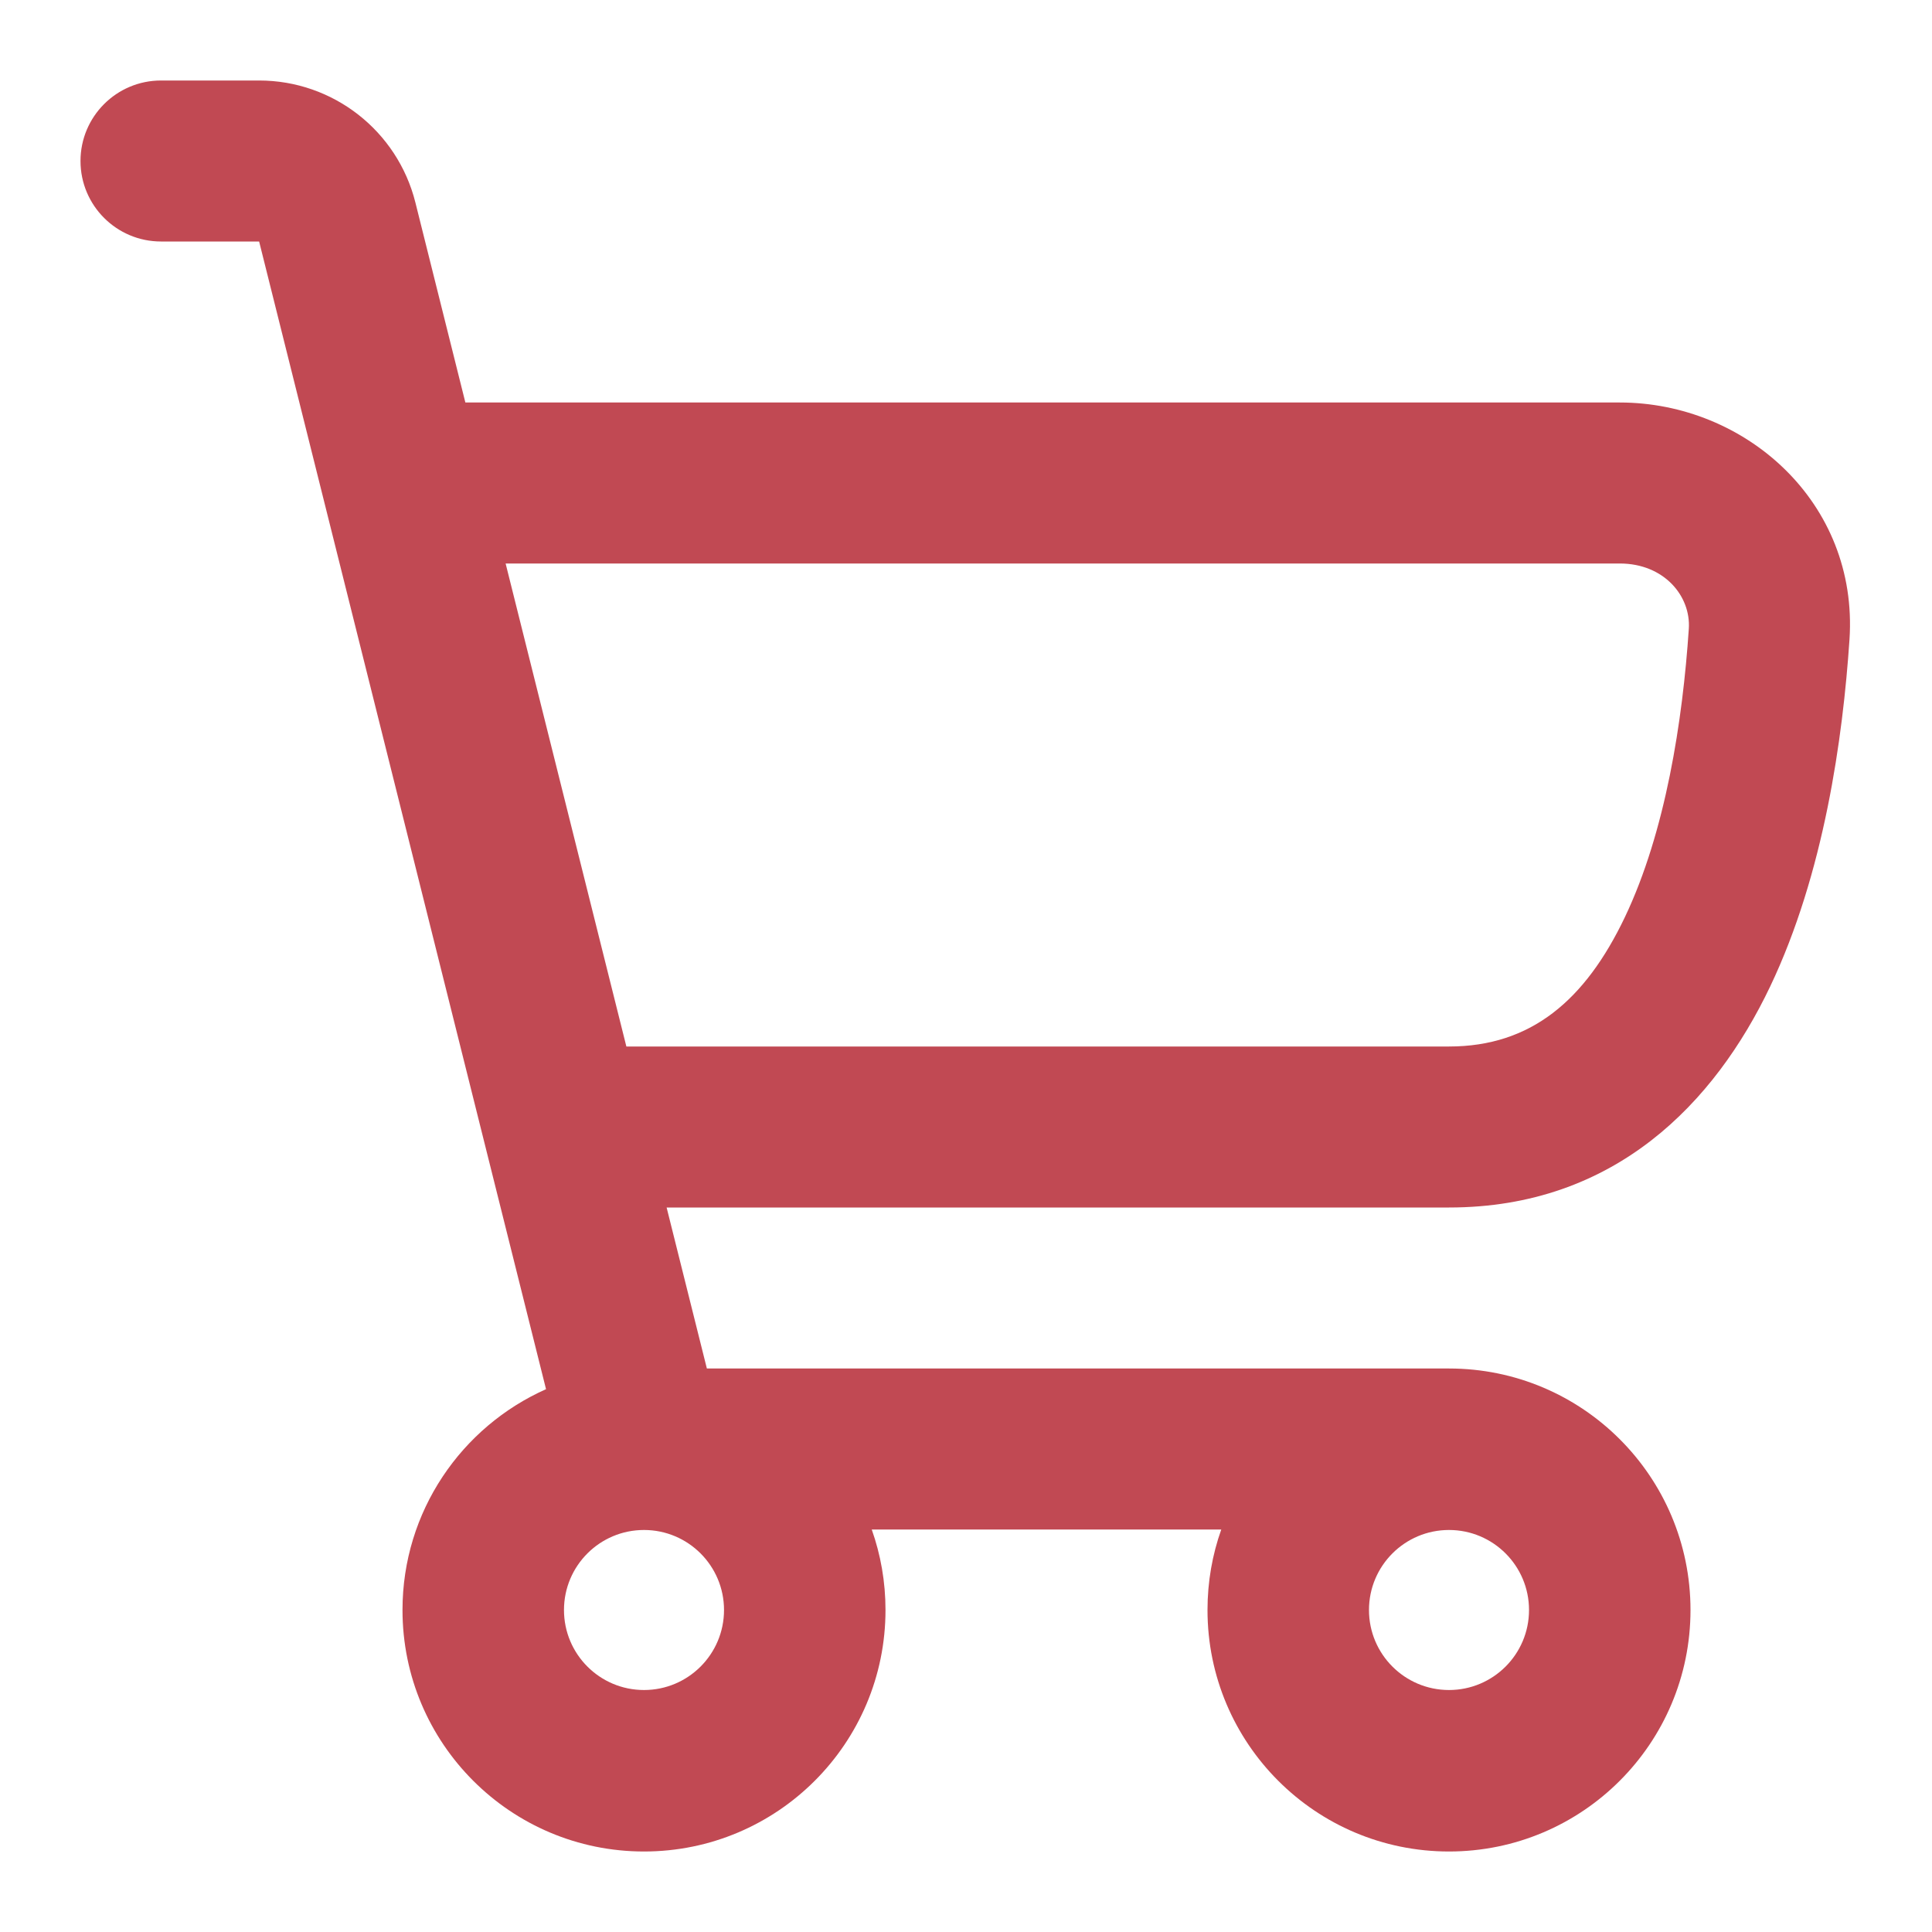
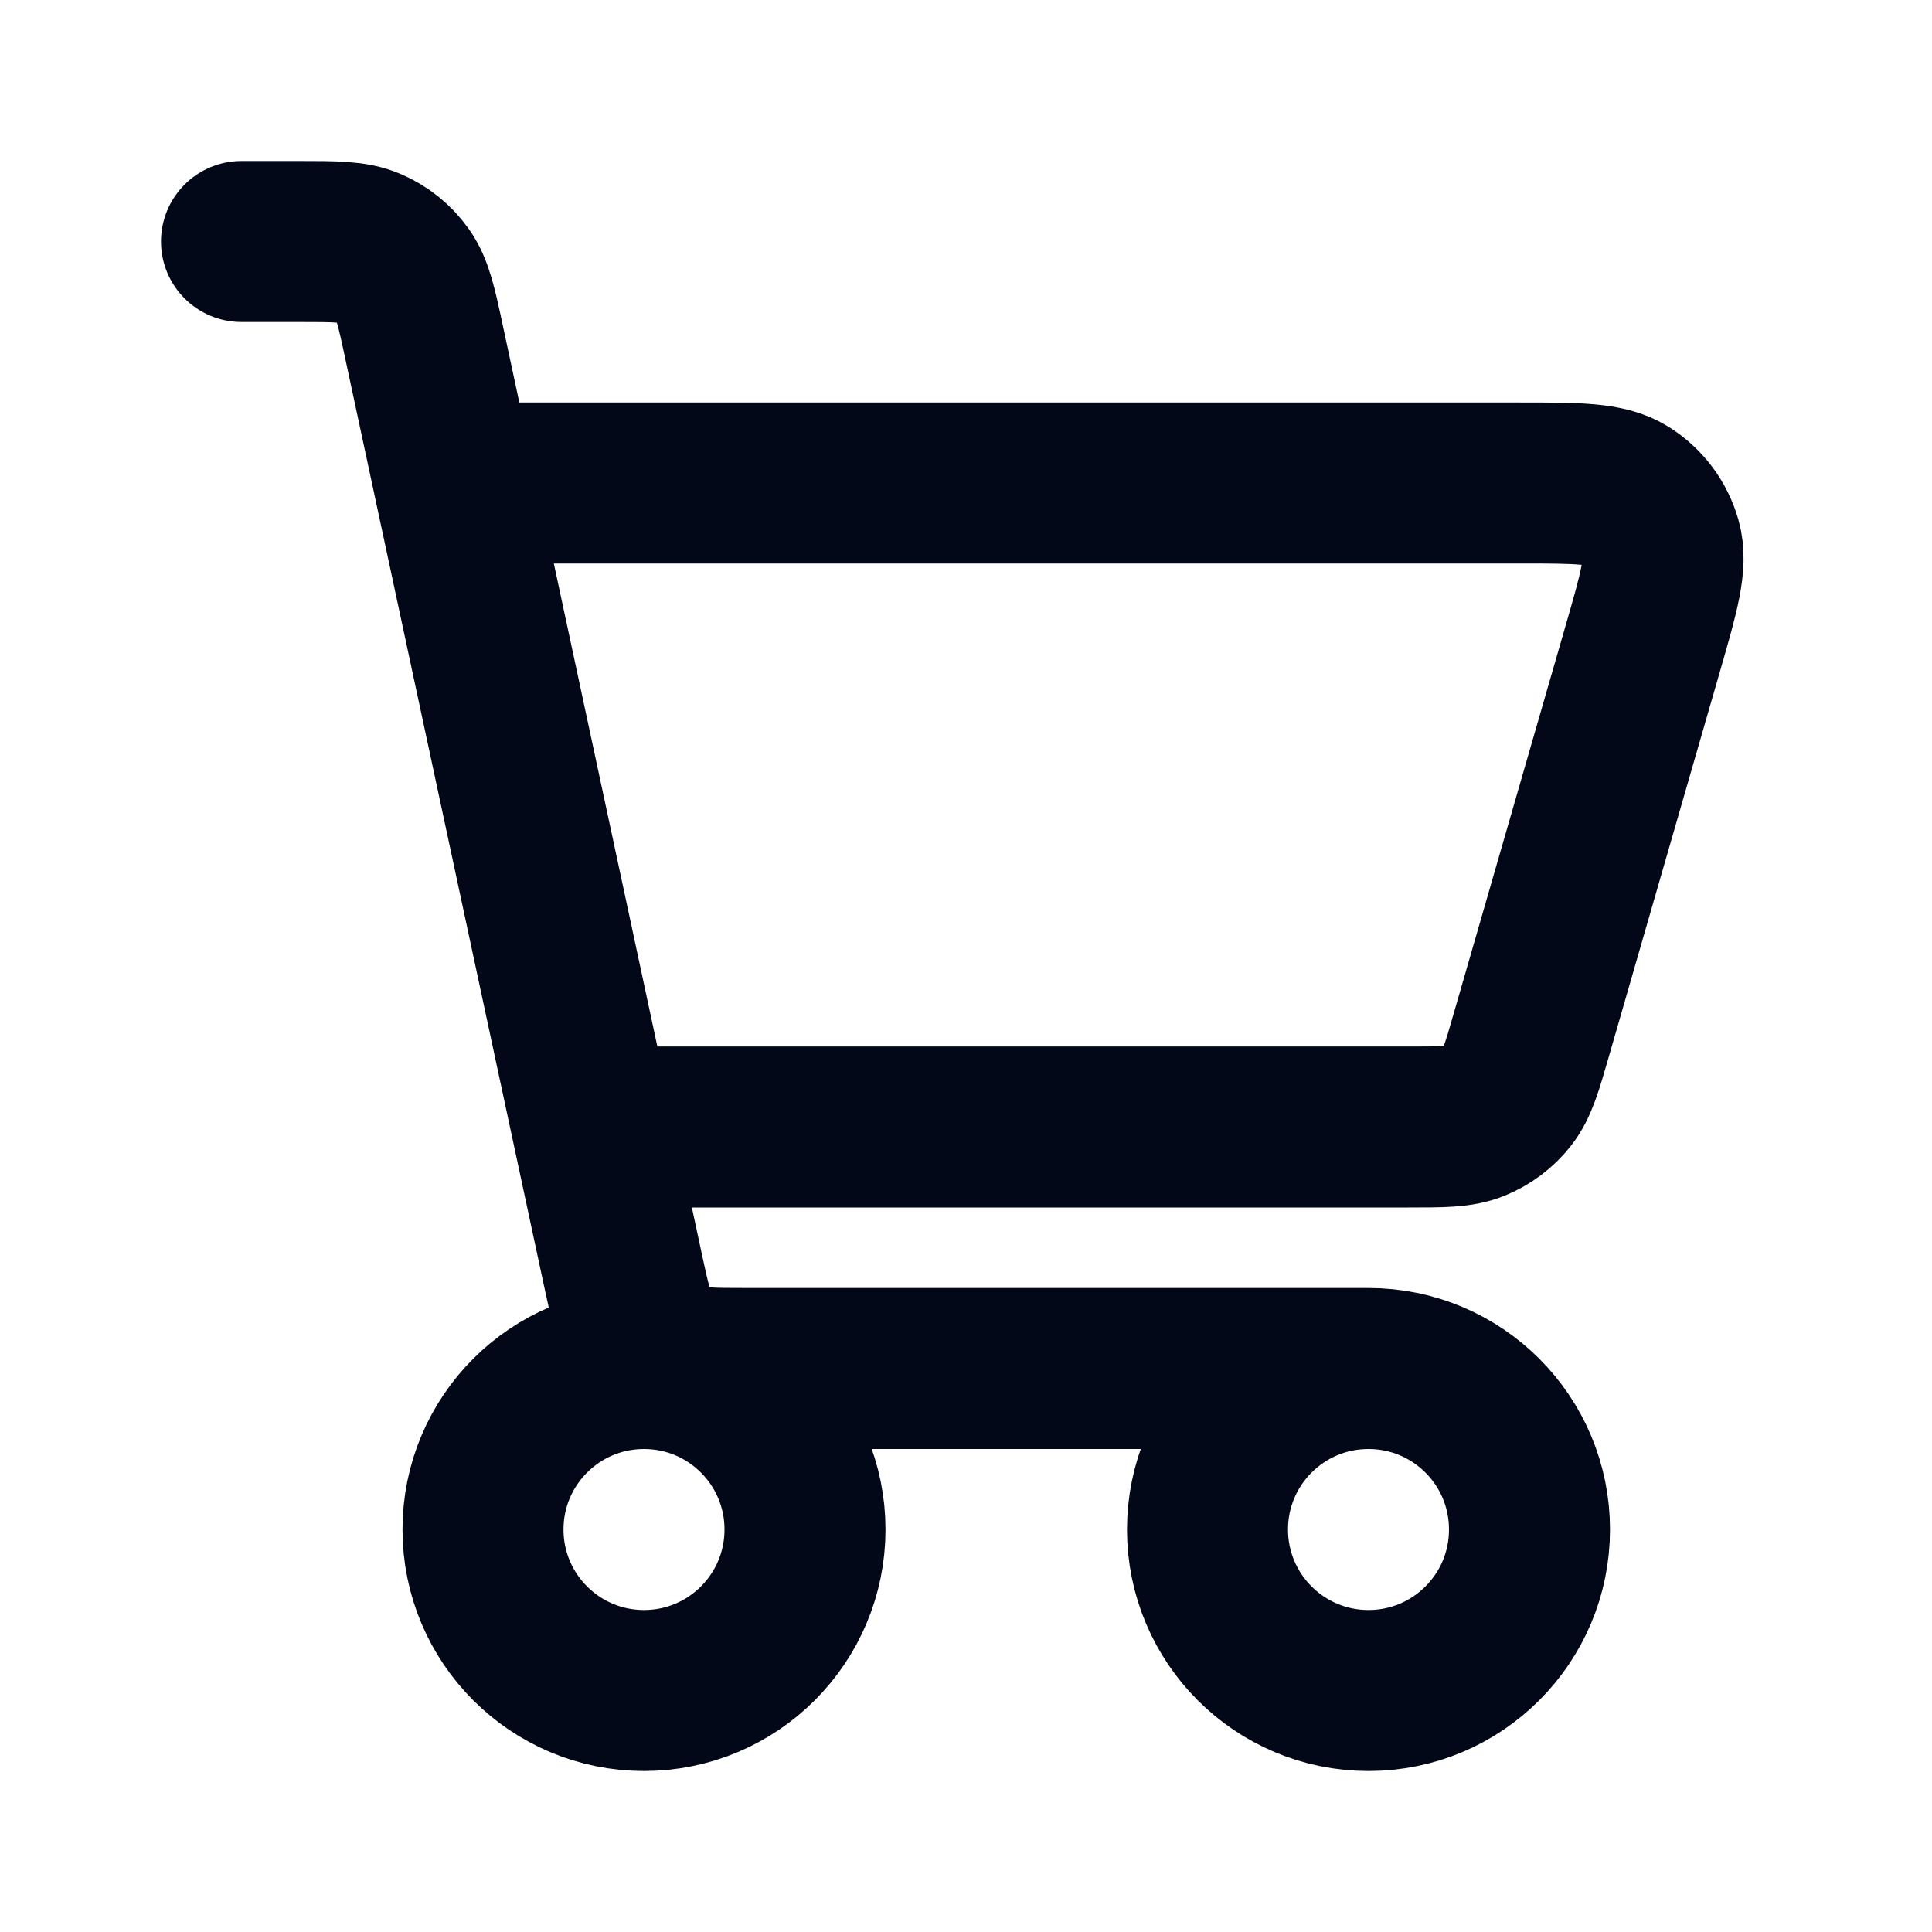
- <svg xmlns="http://www.w3.org/2000/svg" width="48px" height="48px" viewBox="0 0 24 24" fill="#C14953">
-   <path fill-rule="evenodd" clip-rule="evenodd" d="M2 1C1.448 1 1 1.448 1 2C1 2.552 1.448 3 2 3H3.219L6.783 17.257C5.733 17.724 5 18.776 5 20C5 21.657 6.343 23 8 23C9.657 23 11 21.657 11 20C11 19.649 10.94 19.313 10.829 19H15.171C15.06 19.313 15 19.649 15 20C15 21.657 16.343 23 18 23C19.657 23 21 21.657 21 20C21 18.343 19.657 17 18 17H8.781L8.281 15H18C20.064 15 21.302 13.696 21.989 12.256C22.66 10.849 22.893 9.167 22.975 7.944C23.088 6.24 21.68 5 20.121 5H5.781L5.16 2.515C4.937 1.625 4.137 1 3.219 1H2ZM18 13H7.781L6.281 7H20.121C20.674 7 21.006 7.407 20.979 7.811C20.903 8.952 20.691 10.332 20.184 11.395C19.692 12.425 19.02 13 18 13ZM18 20.994C17.451 20.994 17.006 20.549 17.006 20C17.006 19.451 17.451 19.006 18 19.006C18.549 19.006 18.994 19.451 18.994 20C18.994 20.549 18.549 20.994 18 20.994ZM7.006 20C7.006 20.549 7.451 20.994 8 20.994C8.549 20.994 8.994 20.549 8.994 20C8.994 19.451 8.549 19.006 8 19.006C7.451 19.006 7.006 19.451 7.006 20Z" fill="#C14953" />
+ <svg xmlns="http://www.w3.org/2000/svg" width="48px" height="48px" viewBox="0 0 24 24" fill="none">
+   <g id="Interface / Shopping_Cart_01">
+     <path id="Vector" d="M17 17C15.895 17 15 17.895 15 19C15 20.105 15.895 21 17 21C18.105 21 19 20.105 19 19C19 17.895 18.105 17 17 17ZM17 17H9.294C8.833 17 8.602 17 8.412 16.918C8.245 16.846 8.099 16.729 7.994 16.581C7.875 16.414 7.827 16.191 7.733 15.751L5.271 4.265C5.175 3.814 5.126 3.588 5.006 3.42C4.9 3.271 4.755 3.154 4.587 3.082C4.397 3 4.168 3 3.707 3H3M6 6H18.873C19.595 6 19.956 6 20.198 6.15C20.41 6.282 20.565 6.489 20.633 6.729C20.71 7.003 20.611 7.35 20.411 8.043L19.026 12.844C18.907 13.258 18.847 13.465 18.726 13.619C18.619 13.755 18.477 13.861 18.317 13.926C18.136 14 17.921 14 17.492 14H7.73M8 21C6.895 21 6 20.105 6 19C6 17.895 6.895 17 8 17C9.105 17 10 17.895 10 19C10 20.105 9.105 21 8 21Z" stroke="#020817" stroke-width="2" stroke-linecap="round" stroke-linejoin="round" />
+   </g>
</svg>
